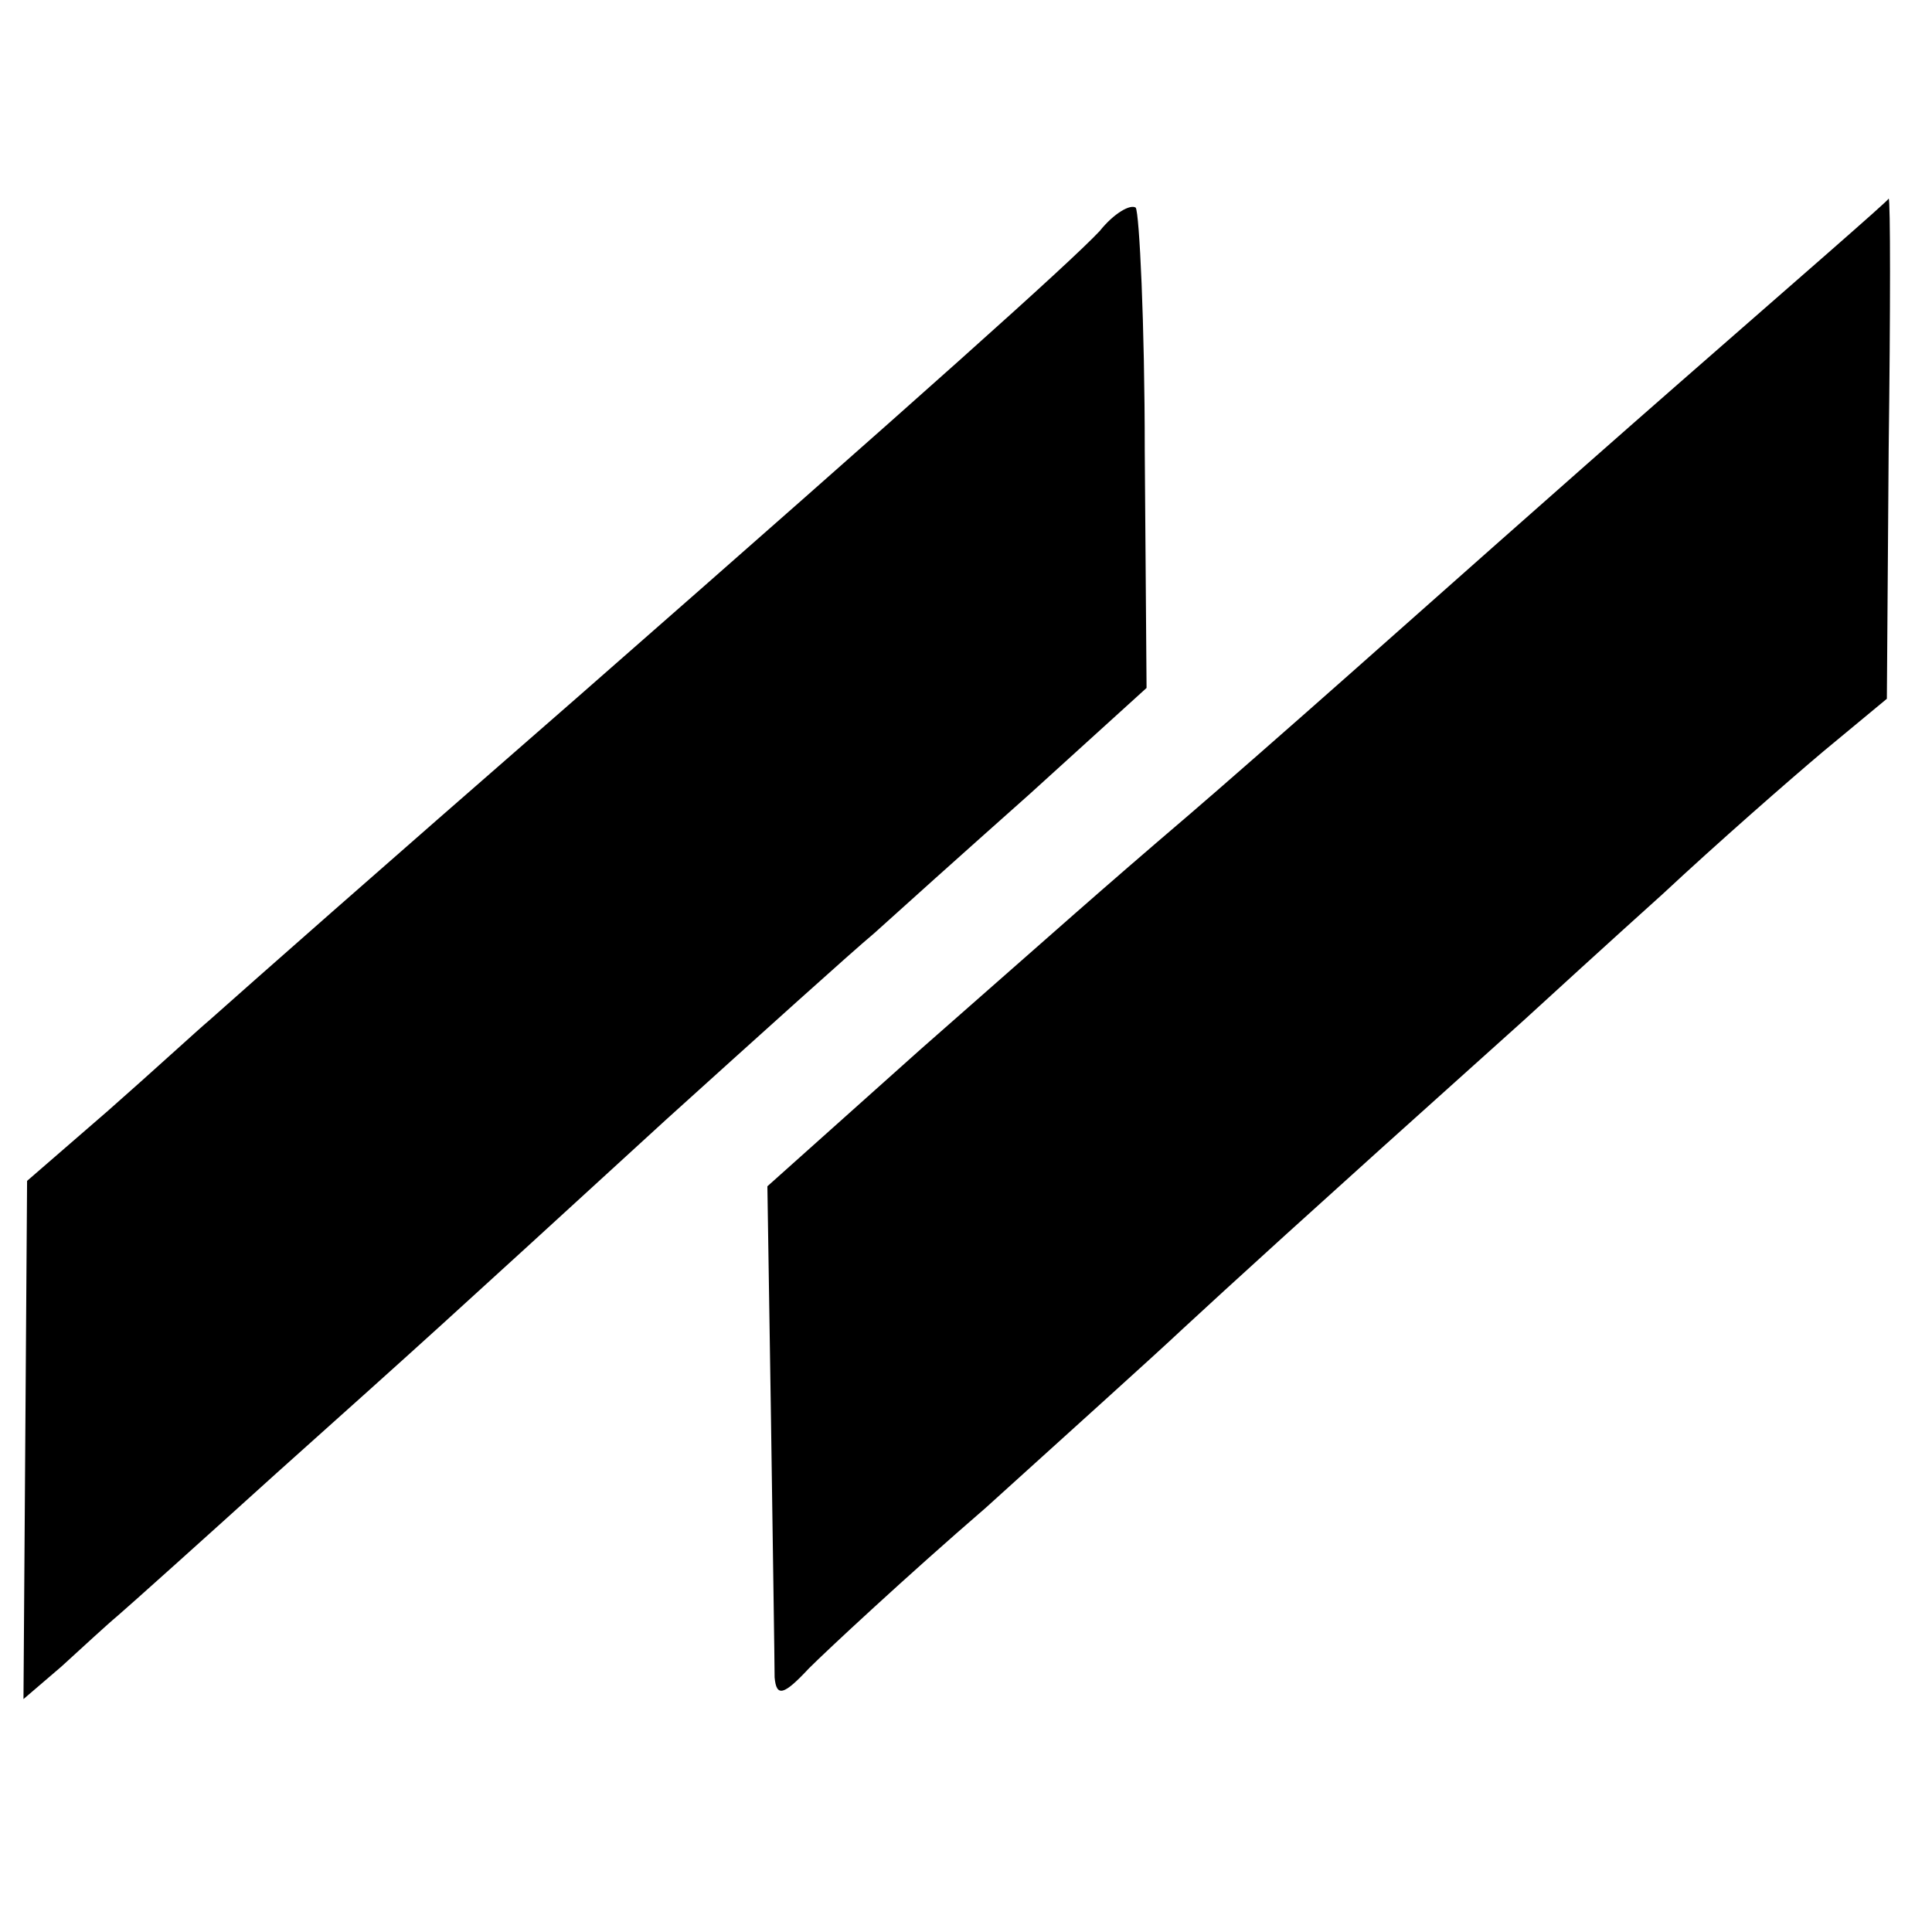
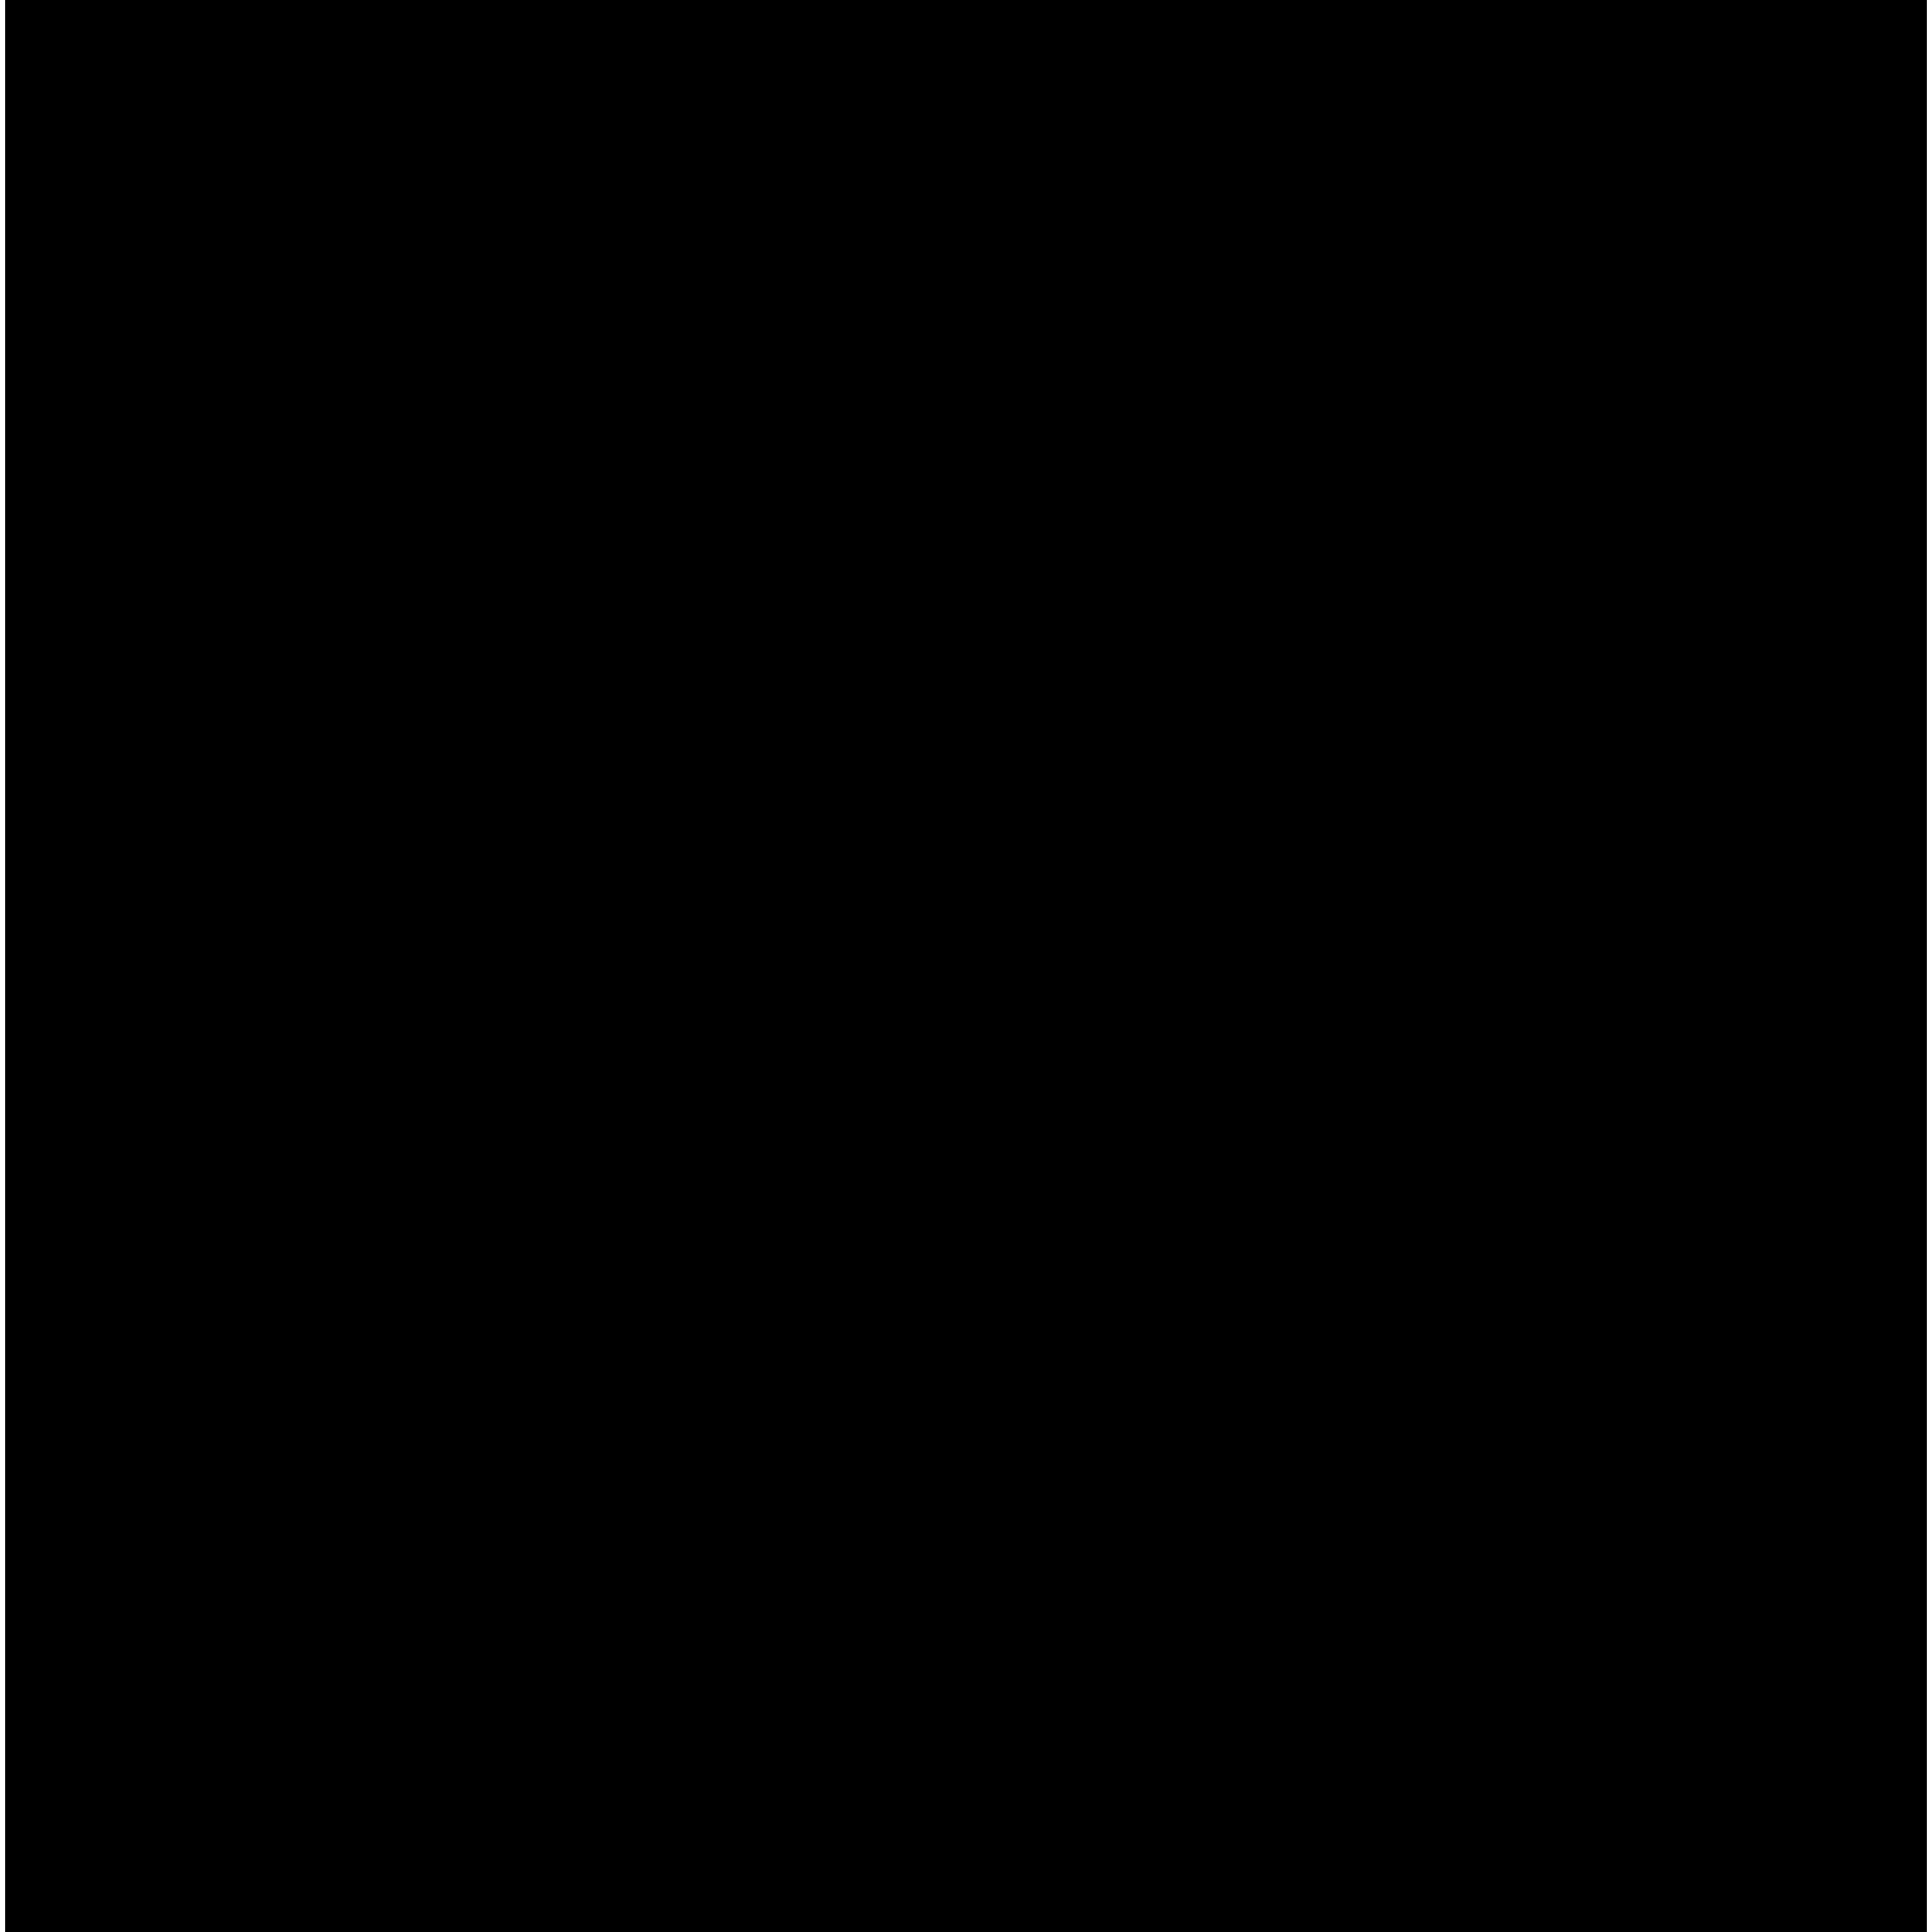
- <svg xmlns="http://www.w3.org/2000/svg" version="1.0" width="107pt" height="107pt" viewBox="0 0 107 107" preserveAspectRatio="xMidYMid meet">
-   <g transform="translate(0,107) scale(0.1,-0.1)" fill="#000000" stroke="none">
-     <path d="M609 942 c-17 -18 -95 -88 -289 -258 -117 -102 -177 -155 -204 -179 -6 -5 -31 -28 -56 -50 l-45 -39 -1 -144 -1 -143 21 18 c11 10 25 23 31 28 7 6 46 41 88 79 86 77 86 77 216 196 52 47 103 93 115 103 11 10 50 45 86 77 l65 59 -1 131 c0 71 -3 132 -5 135 -3 2 -12 -3 -20 -13z" />
-     <path d="M929 857 c-64 -56 -145 -128 -180 -159 -35 -31 -75 -66 -89 -78 -55 -47 -68 -59 -150 -131 l-85 -76 2 -129 c1 -71 2 -135 2 -143 1 -11 5 -10 19 5 10 10 54 51 98 89 43 39 92 83 109 99 26 24 63 58 189 171 12 11 47 43 77 70 30 28 70 63 89 79 l35 29 1 138 c1 77 1 139 0 139 0 -1 -53 -47 -117 -103z" />
+ <svg xmlns="http://www.w3.org/2000/svg" version="1.0" width="350pt" height="350pt" viewBox="0 0 350 350" preserveAspectRatio="xMidYMid meet">
+   <g transform="translate(0,350) scale(0.1,-0.1)" fill="#000000" stroke="none">
+     <path d="M10 1750 l0 -1750 1740 0 1740 0 0 1750 0 1750 -1740 0 -1740 0 0 -1750z" />
  </g>
</svg>
